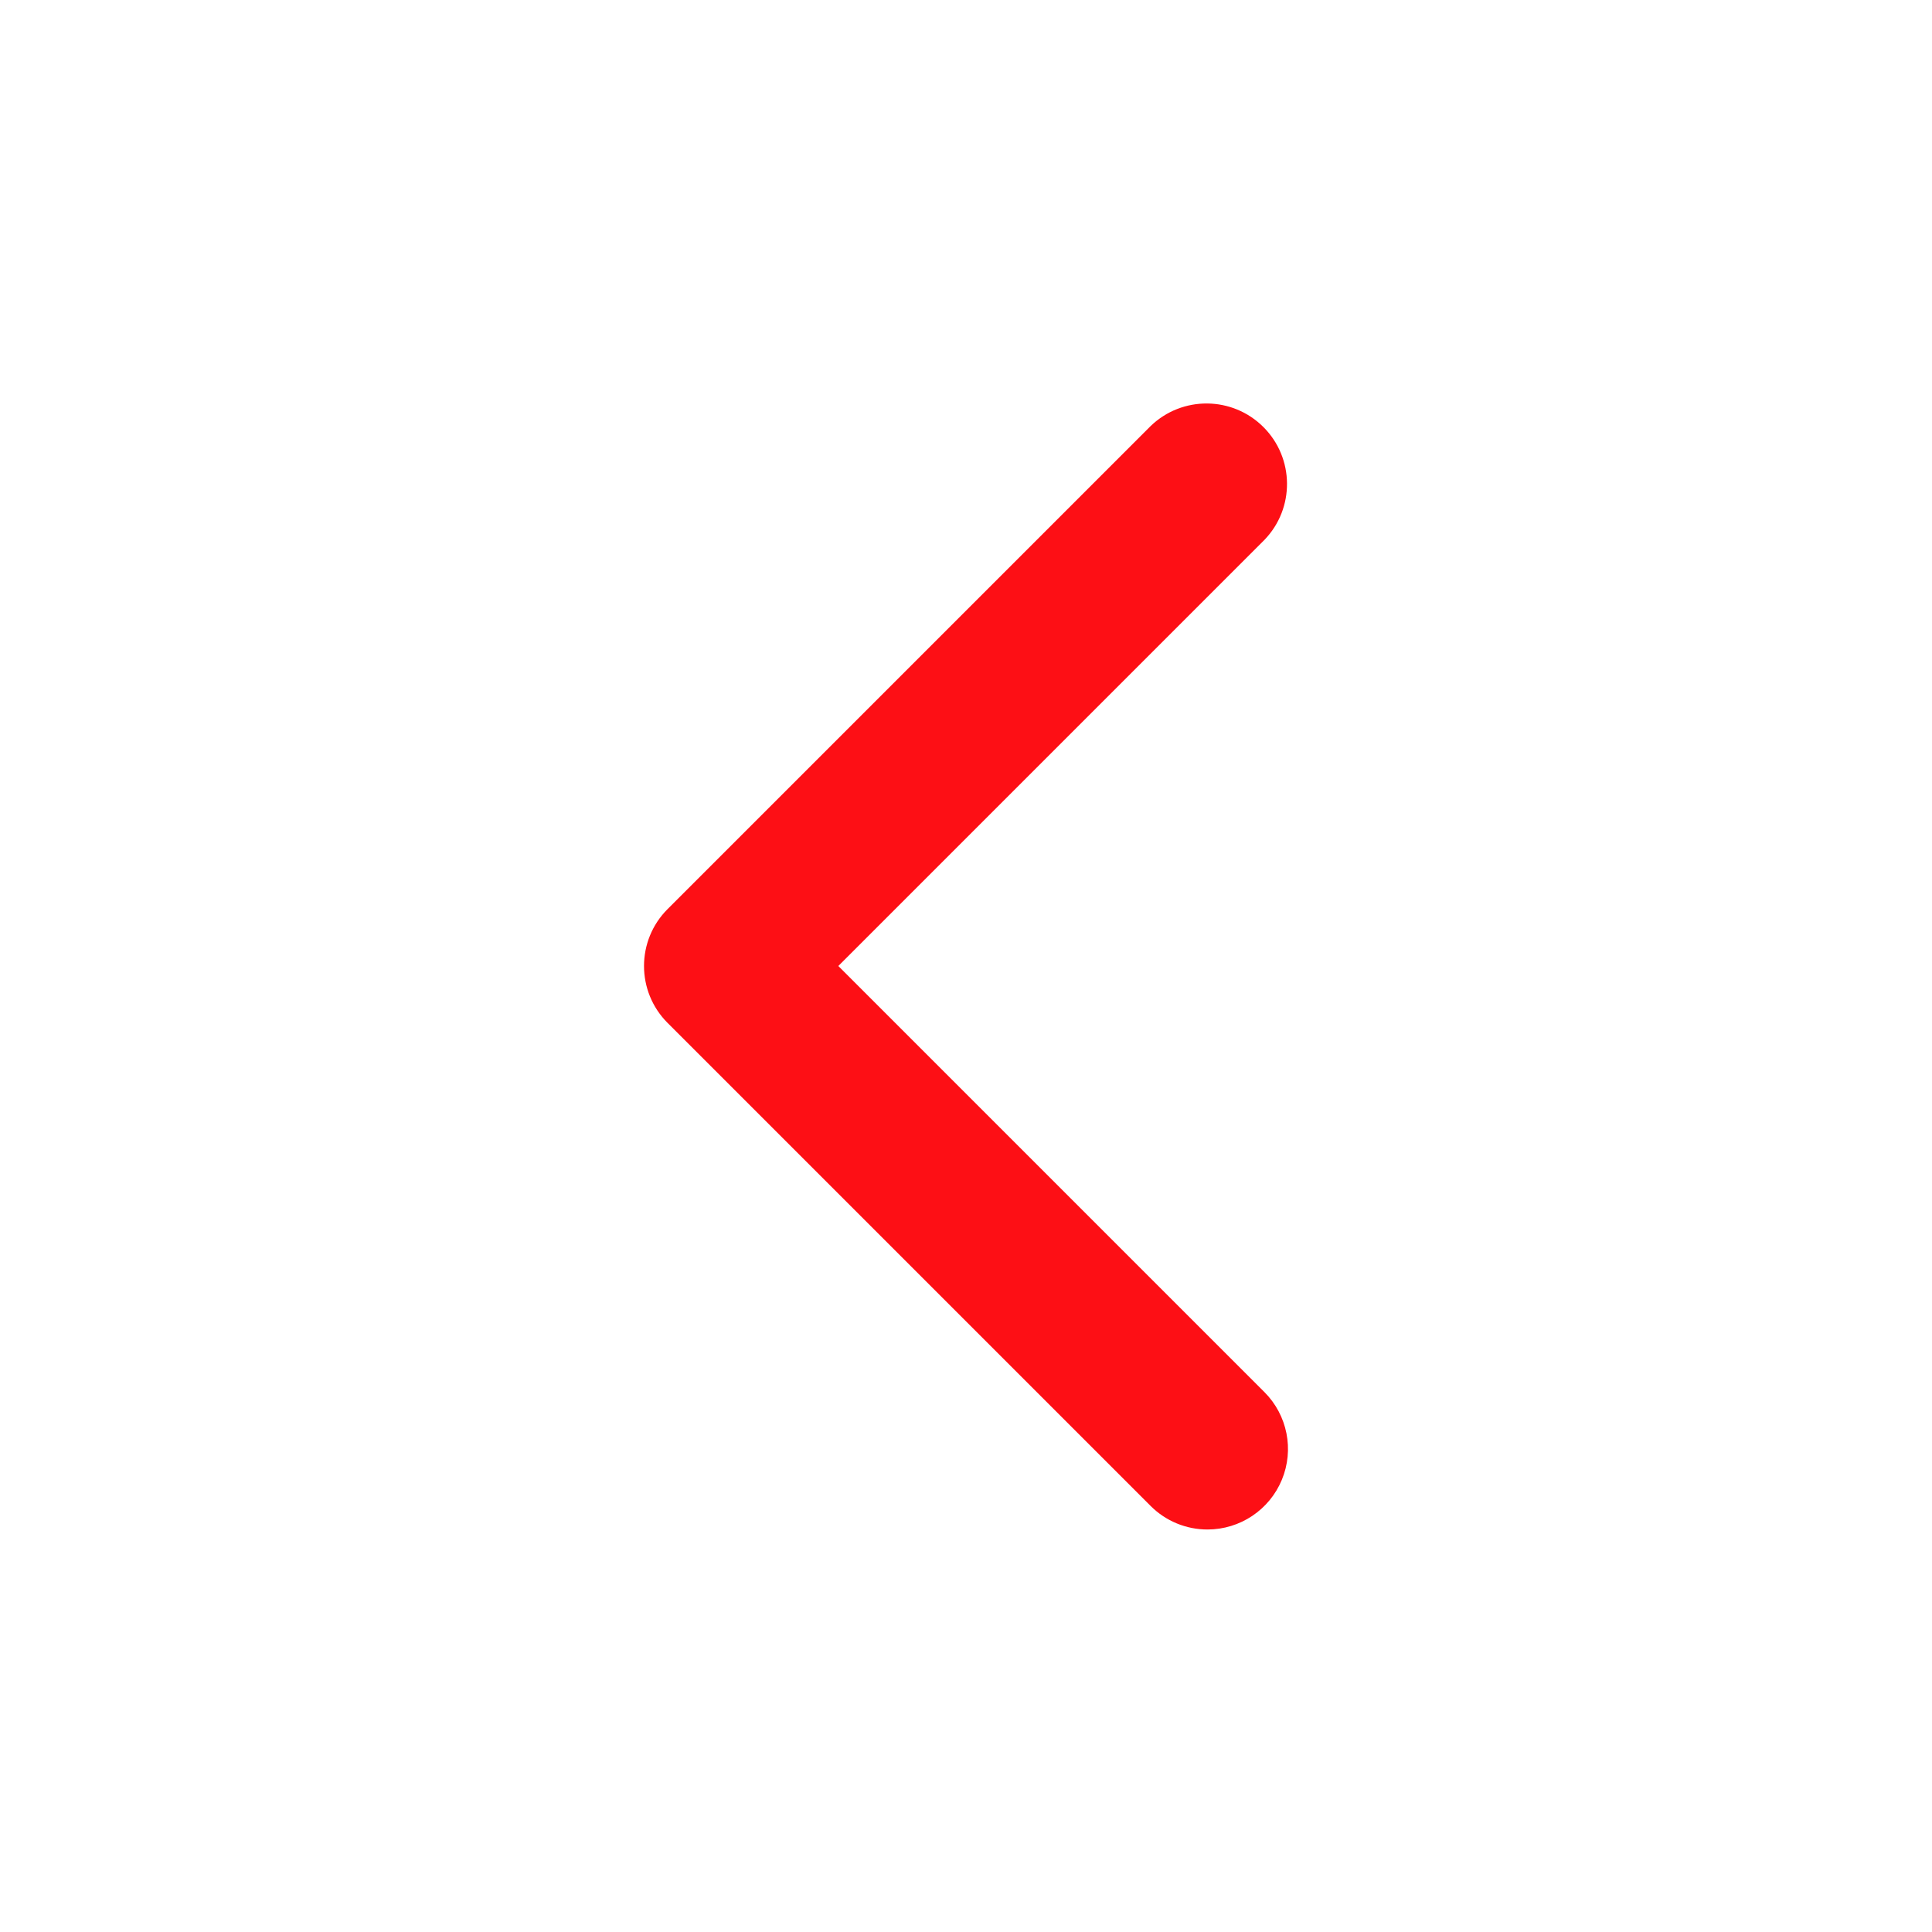
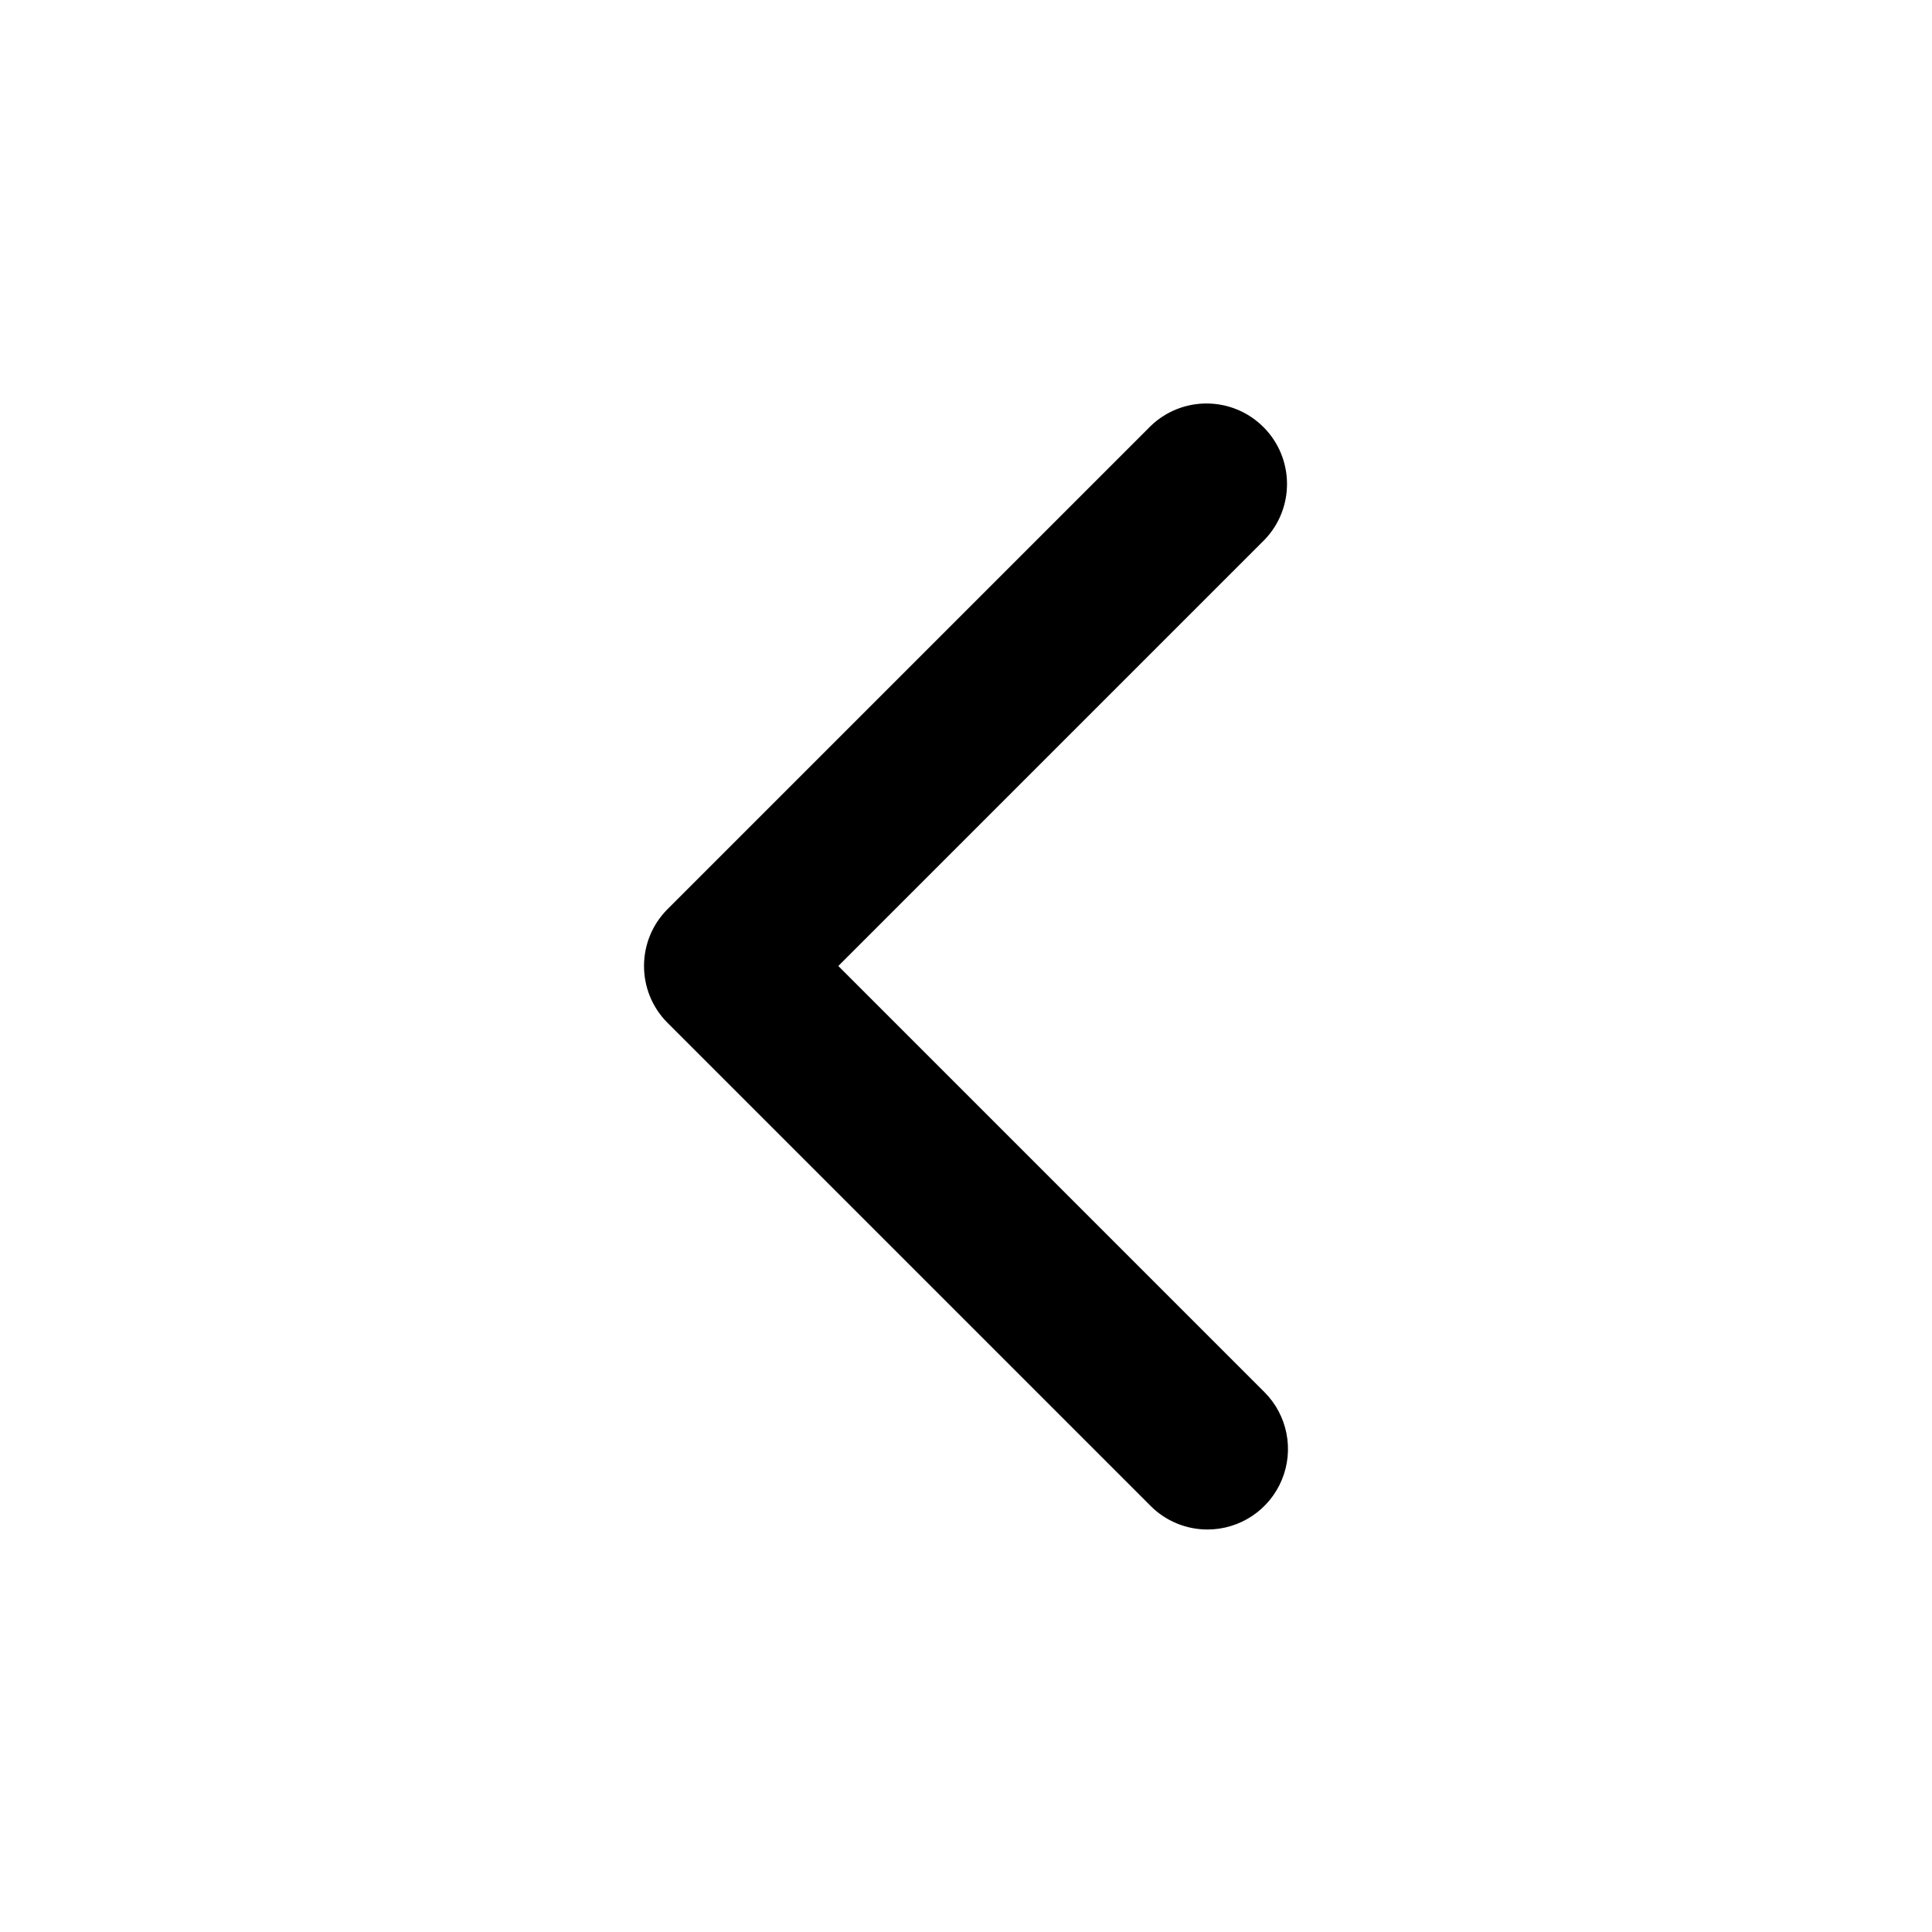
- <svg xmlns="http://www.w3.org/2000/svg" height="18px" width="18px" fill="#fd0f15" viewBox="0 0 24 24" x="0px" y="0px">
-   <g>
-     <path d="M15,19a.997.997,0,0,1-.707-.293l-6-6a1.0 1,0,0,1,0-1.414l6-6A1.0 1,0,0,1,15.707,6.707L10.414,12l5.293,5.293A1,1,0,0,1,15,19Z" />
-   </g>
+ <svg xmlns="http://www.w3.org/2000/svg" class="caret" viewBox="0 0 24 24">
+   <path d="M15 19a.997.997 0 01-.707-.293l-6-6a1 1 0 010-1.414l6-6a1 1 0 011.414 1.414L10.414 12l5.293 5.293A1 1 0 0115 19z" />
</svg>
